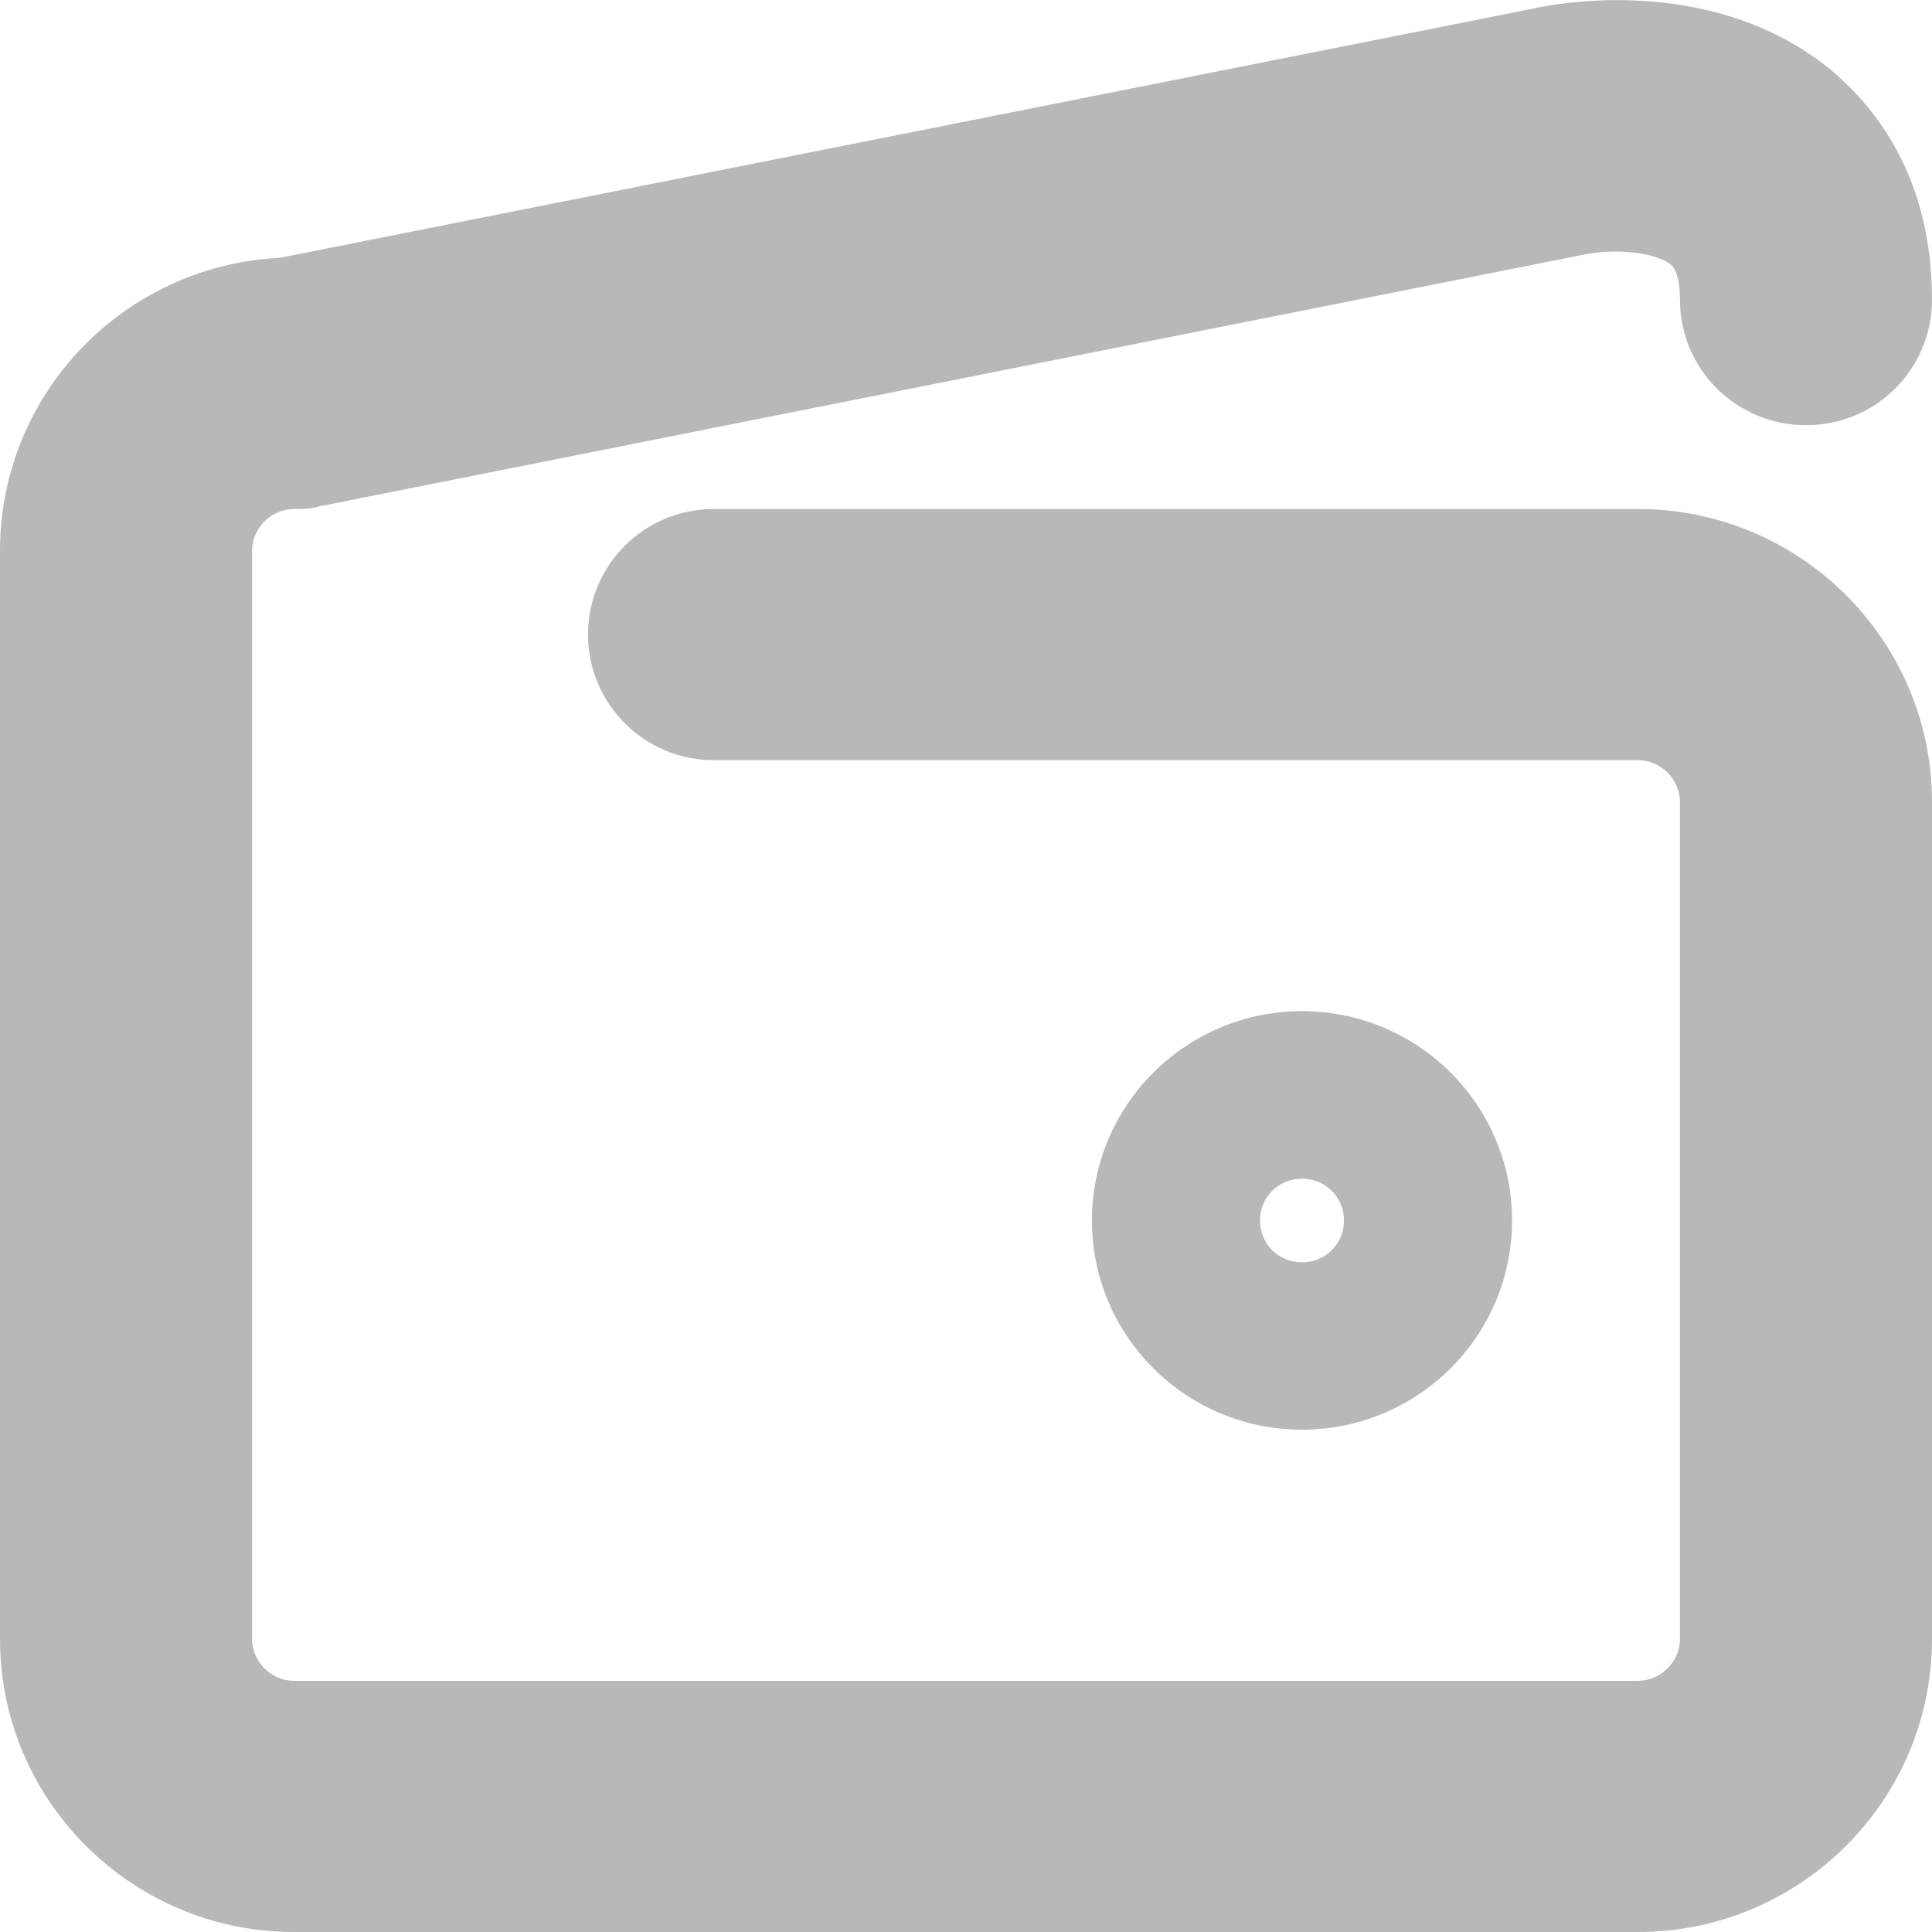
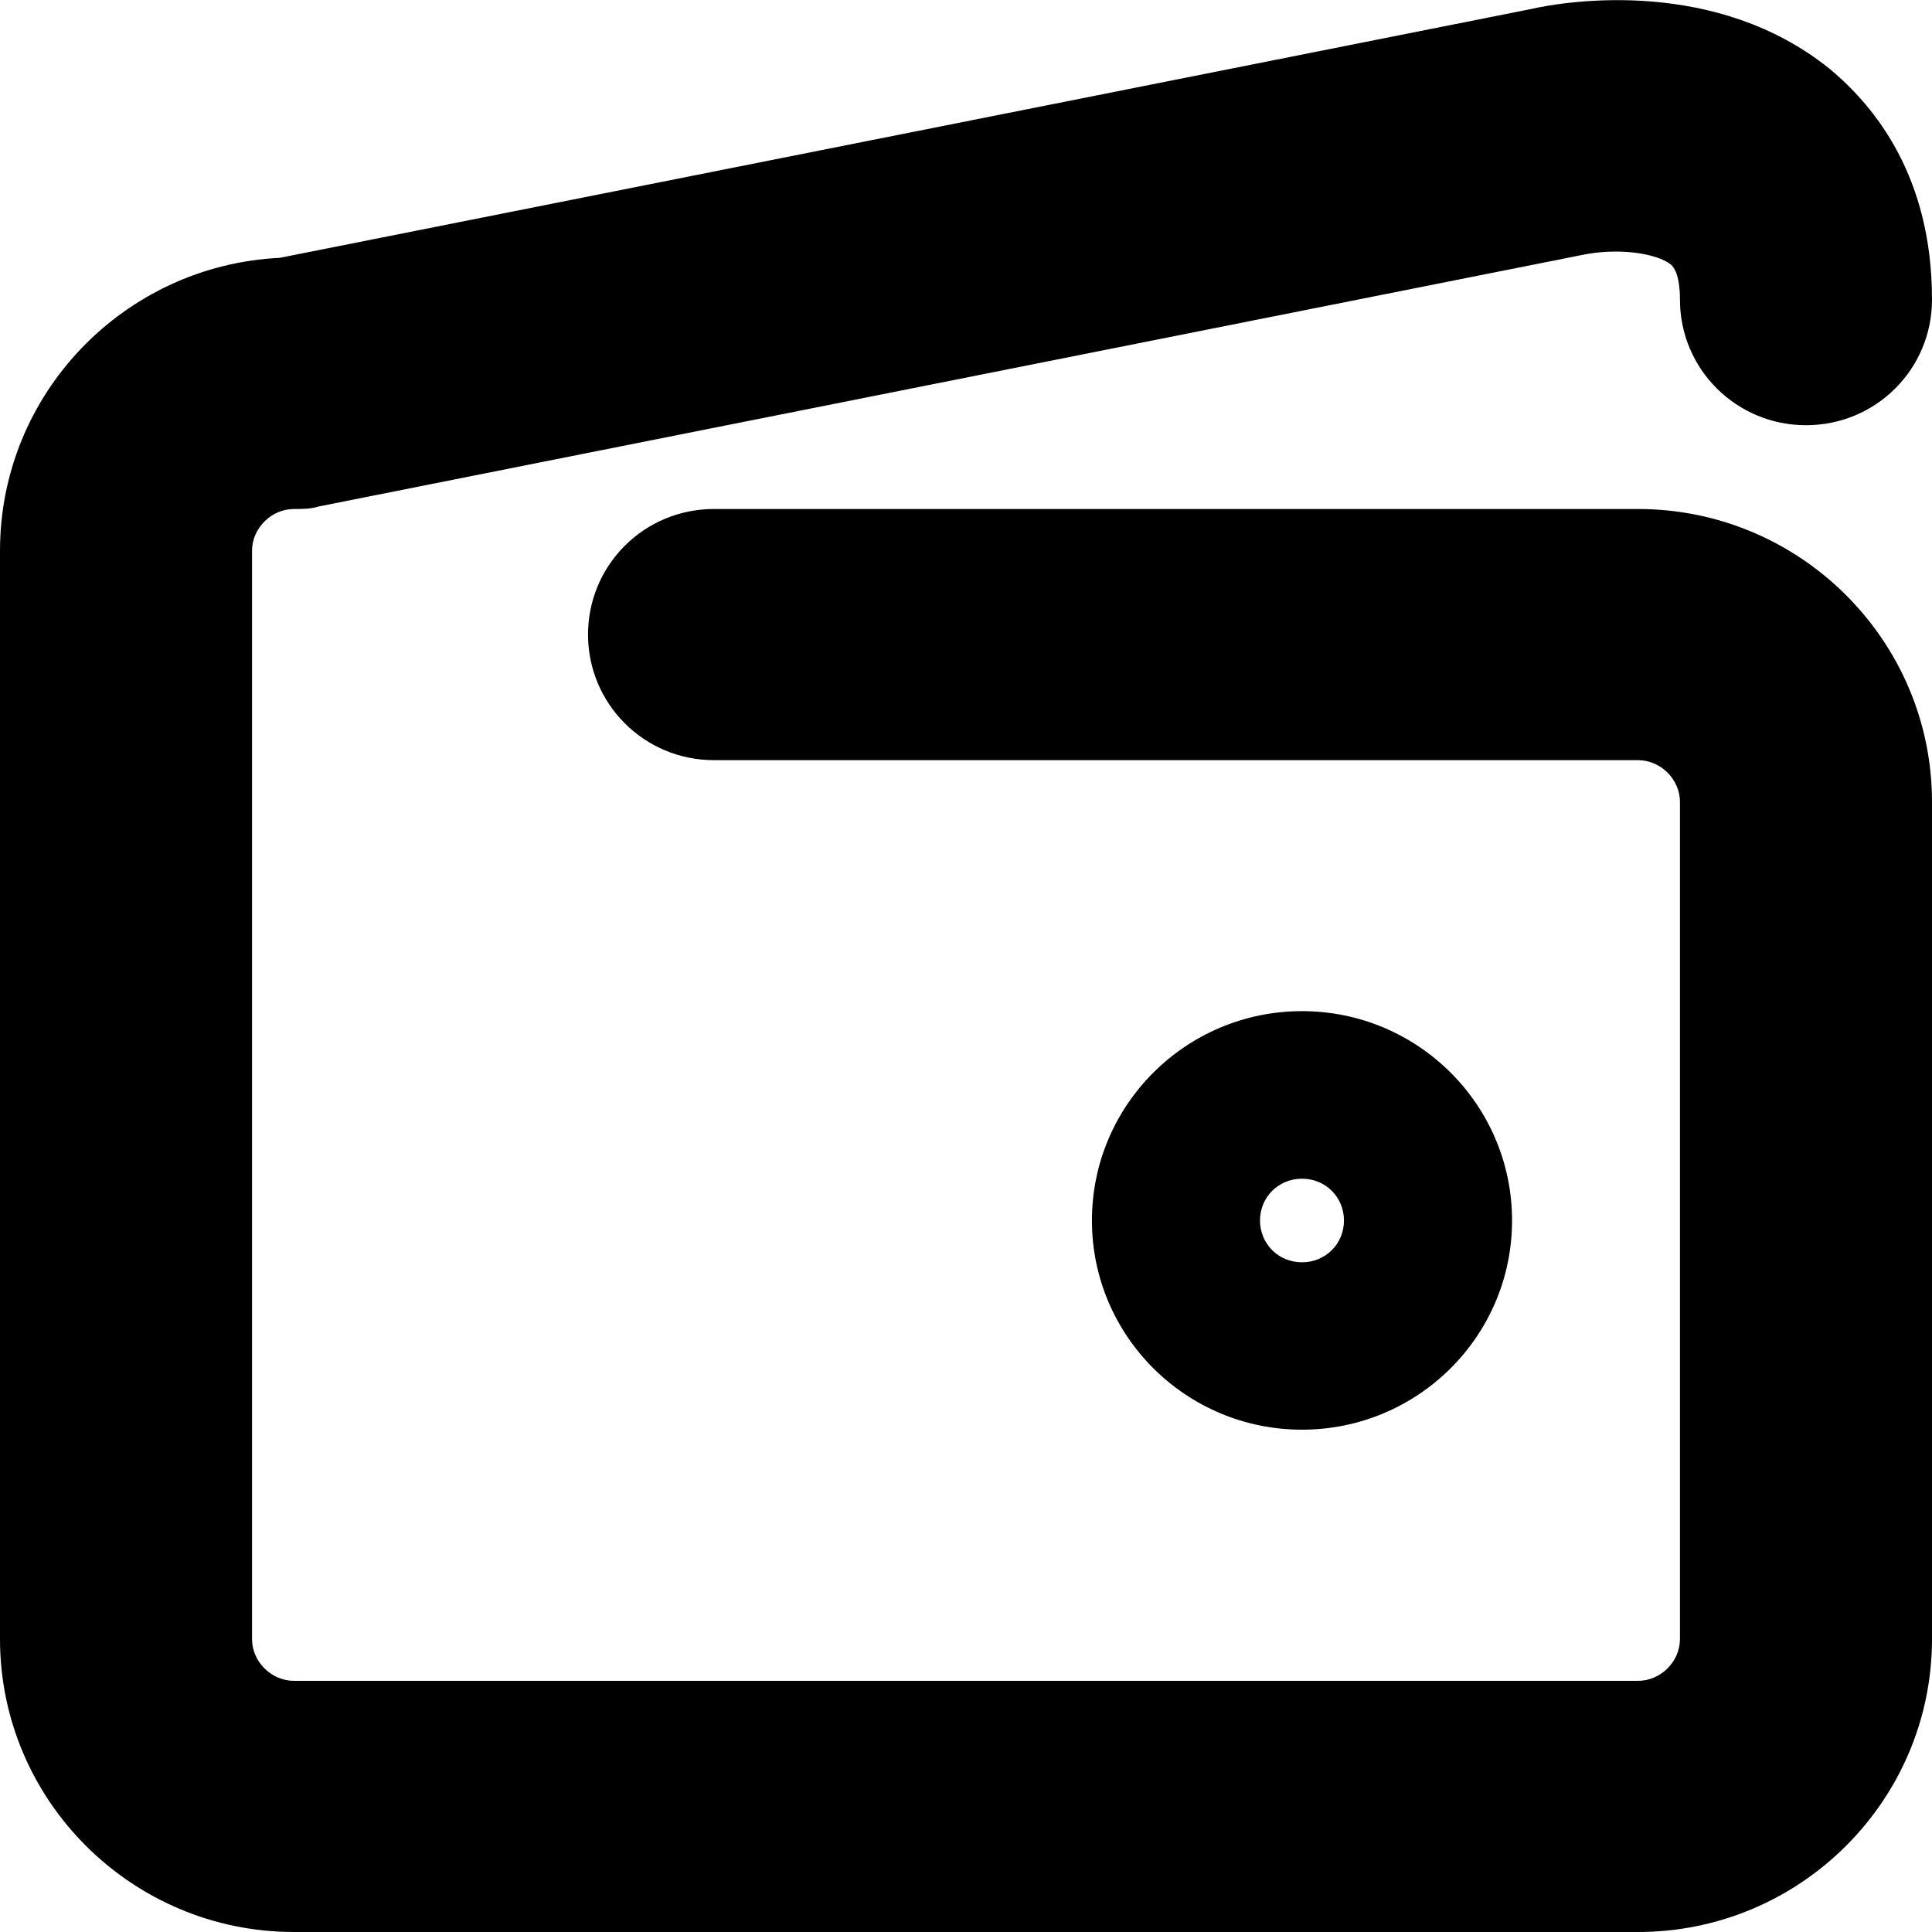
- <svg xmlns="http://www.w3.org/2000/svg" viewBox="0 0 11 11" fill="none">
-   <path d="M9.326 2.898H4.065C3.668 2.898 3.348 3.217 3.348 3.613C3.348 4.008 3.668 4.328 4.065 4.328H9.326C9.455 4.328 9.565 4.437 9.565 4.566V9.332C9.565 9.461 9.455 9.57 9.326 9.57H1.674C1.545 9.57 1.435 9.461 1.435 9.332V3.136C1.435 3.007 1.545 2.898 1.674 2.898C1.722 2.898 1.77 2.898 1.813 2.884L8.996 1.454C9.216 1.406 9.436 1.444 9.513 1.506C9.556 1.544 9.565 1.635 9.565 1.706C9.565 2.102 9.886 2.421 10.283 2.421C10.68 2.421 11 2.102 11 1.706C11 1.01 10.68 0.61 10.416 0.391C9.776 -0.124 8.939 8.03704e-05 8.709 0.053L1.593 1.468C0.708 1.511 0 2.24 0 3.136V9.332C0 10.252 0.751 11 1.674 11H9.326C10.249 11 11 10.252 11 9.332V4.566C11 3.646 10.249 2.898 9.326 2.898ZM8.609 6.949C8.609 6.291 8.073 5.757 7.413 5.757C6.753 5.757 6.217 6.291 6.217 6.949C6.217 7.607 6.753 8.14 7.413 8.14C8.073 8.14 8.609 7.607 8.609 6.949ZM7.174 6.949C7.174 6.816 7.279 6.711 7.413 6.711C7.547 6.711 7.652 6.816 7.652 6.949C7.652 7.082 7.547 7.187 7.413 7.187C7.279 7.187 7.174 7.082 7.174 6.949Z" fill="#B8B8B8" />
+ <svg xmlns="http://www.w3.org/2000/svg" viewBox="0 0 11 11" fill="none" style="display: block;">
+   <path d="M9.326 2.898H4.065C3.668 2.898 3.348 3.217 3.348 3.613C3.348 4.008 3.668 4.328 4.065 4.328H9.326C9.455 4.328 9.565 4.437 9.565 4.566V9.332C9.565 9.461 9.455 9.57 9.326 9.57H1.674C1.545 9.57 1.435 9.461 1.435 9.332V3.136C1.435 3.007 1.545 2.898 1.674 2.898C1.722 2.898 1.77 2.898 1.813 2.884L8.996 1.454C9.216 1.406 9.436 1.444 9.513 1.506C9.556 1.544 9.565 1.635 9.565 1.706C9.565 2.102 9.886 2.421 10.283 2.421C10.68 2.421 11 2.102 11 1.706C11 1.01 10.68 0.61 10.416 0.391C9.776 -0.124 8.939 8.03704e-05 8.709 0.053L1.593 1.468C0.708 1.511 0 2.24 0 3.136V9.332C0 10.252 0.751 11 1.674 11H9.326C10.249 11 11 10.252 11 9.332V4.566C11 3.646 10.249 2.898 9.326 2.898ZM8.609 6.949C8.609 6.291 8.073 5.757 7.413 5.757C6.753 5.757 6.217 6.291 6.217 6.949C6.217 7.607 6.753 8.14 7.413 8.14C8.073 8.14 8.609 7.607 8.609 6.949ZM7.174 6.949C7.174 6.816 7.279 6.711 7.413 6.711C7.547 6.711 7.652 6.816 7.652 6.949C7.652 7.082 7.547 7.187 7.413 7.187C7.279 7.187 7.174 7.082 7.174 6.949Z" fill="currentColor" />
</svg>
